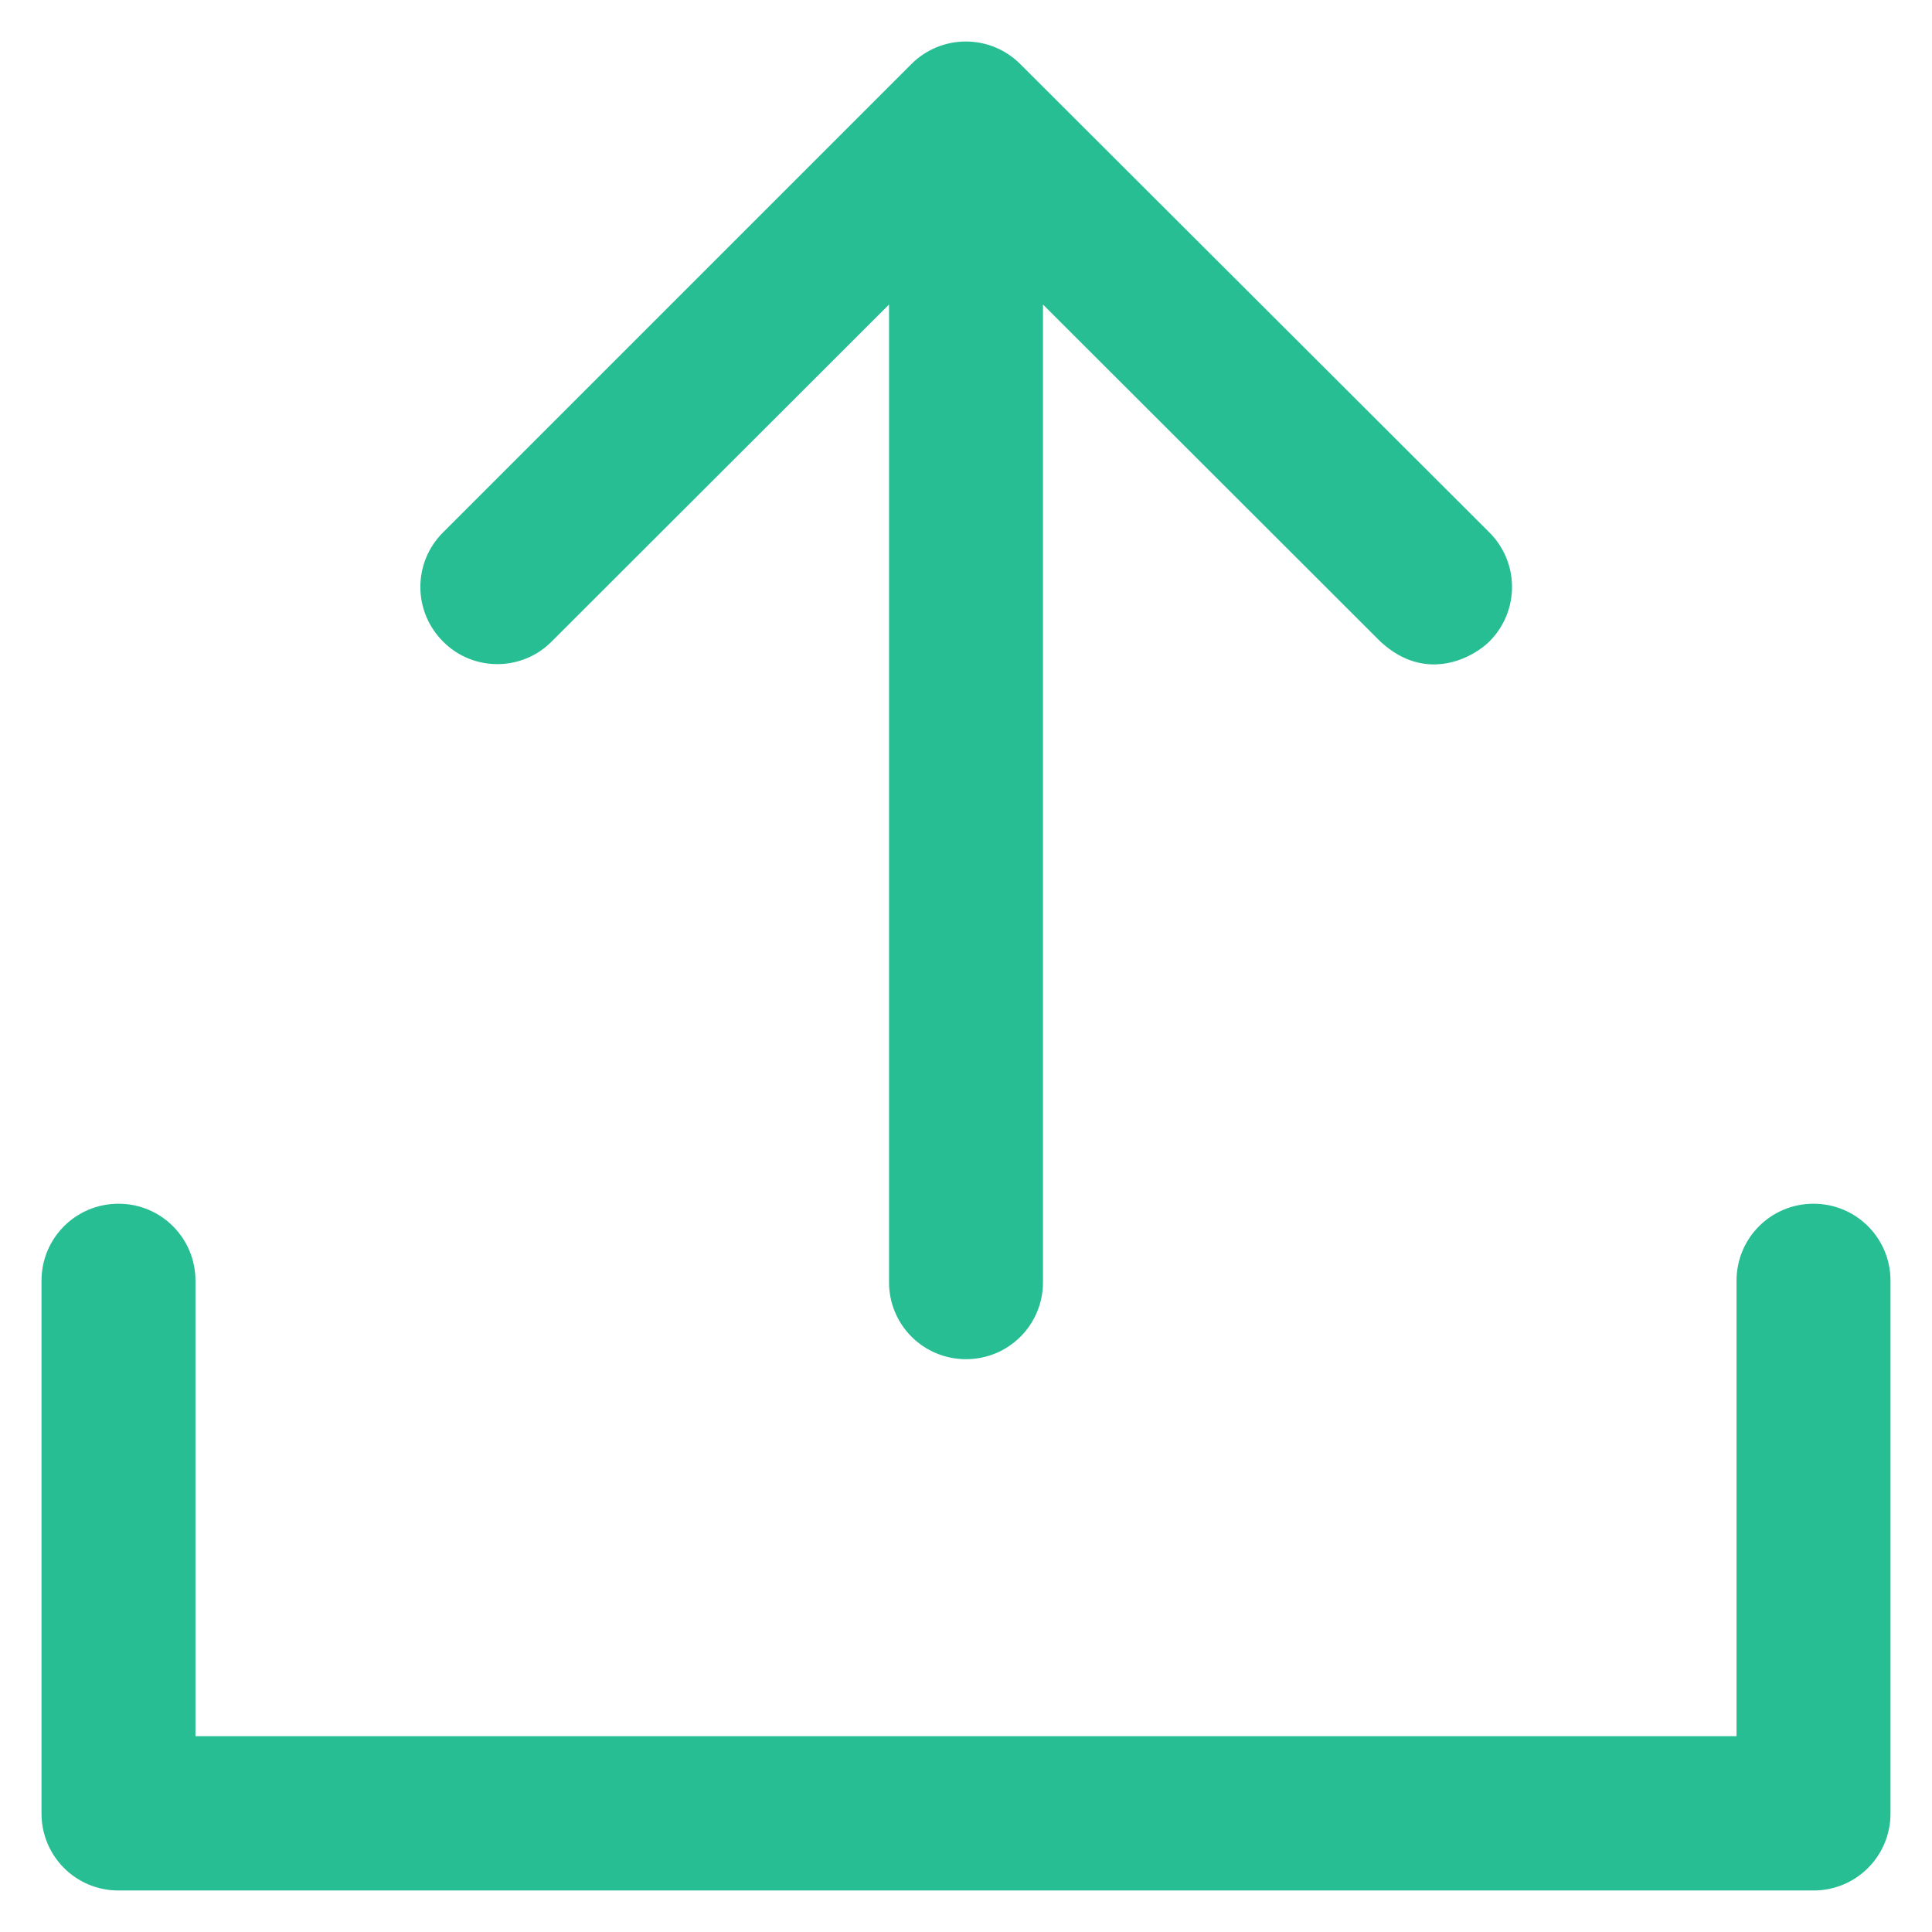
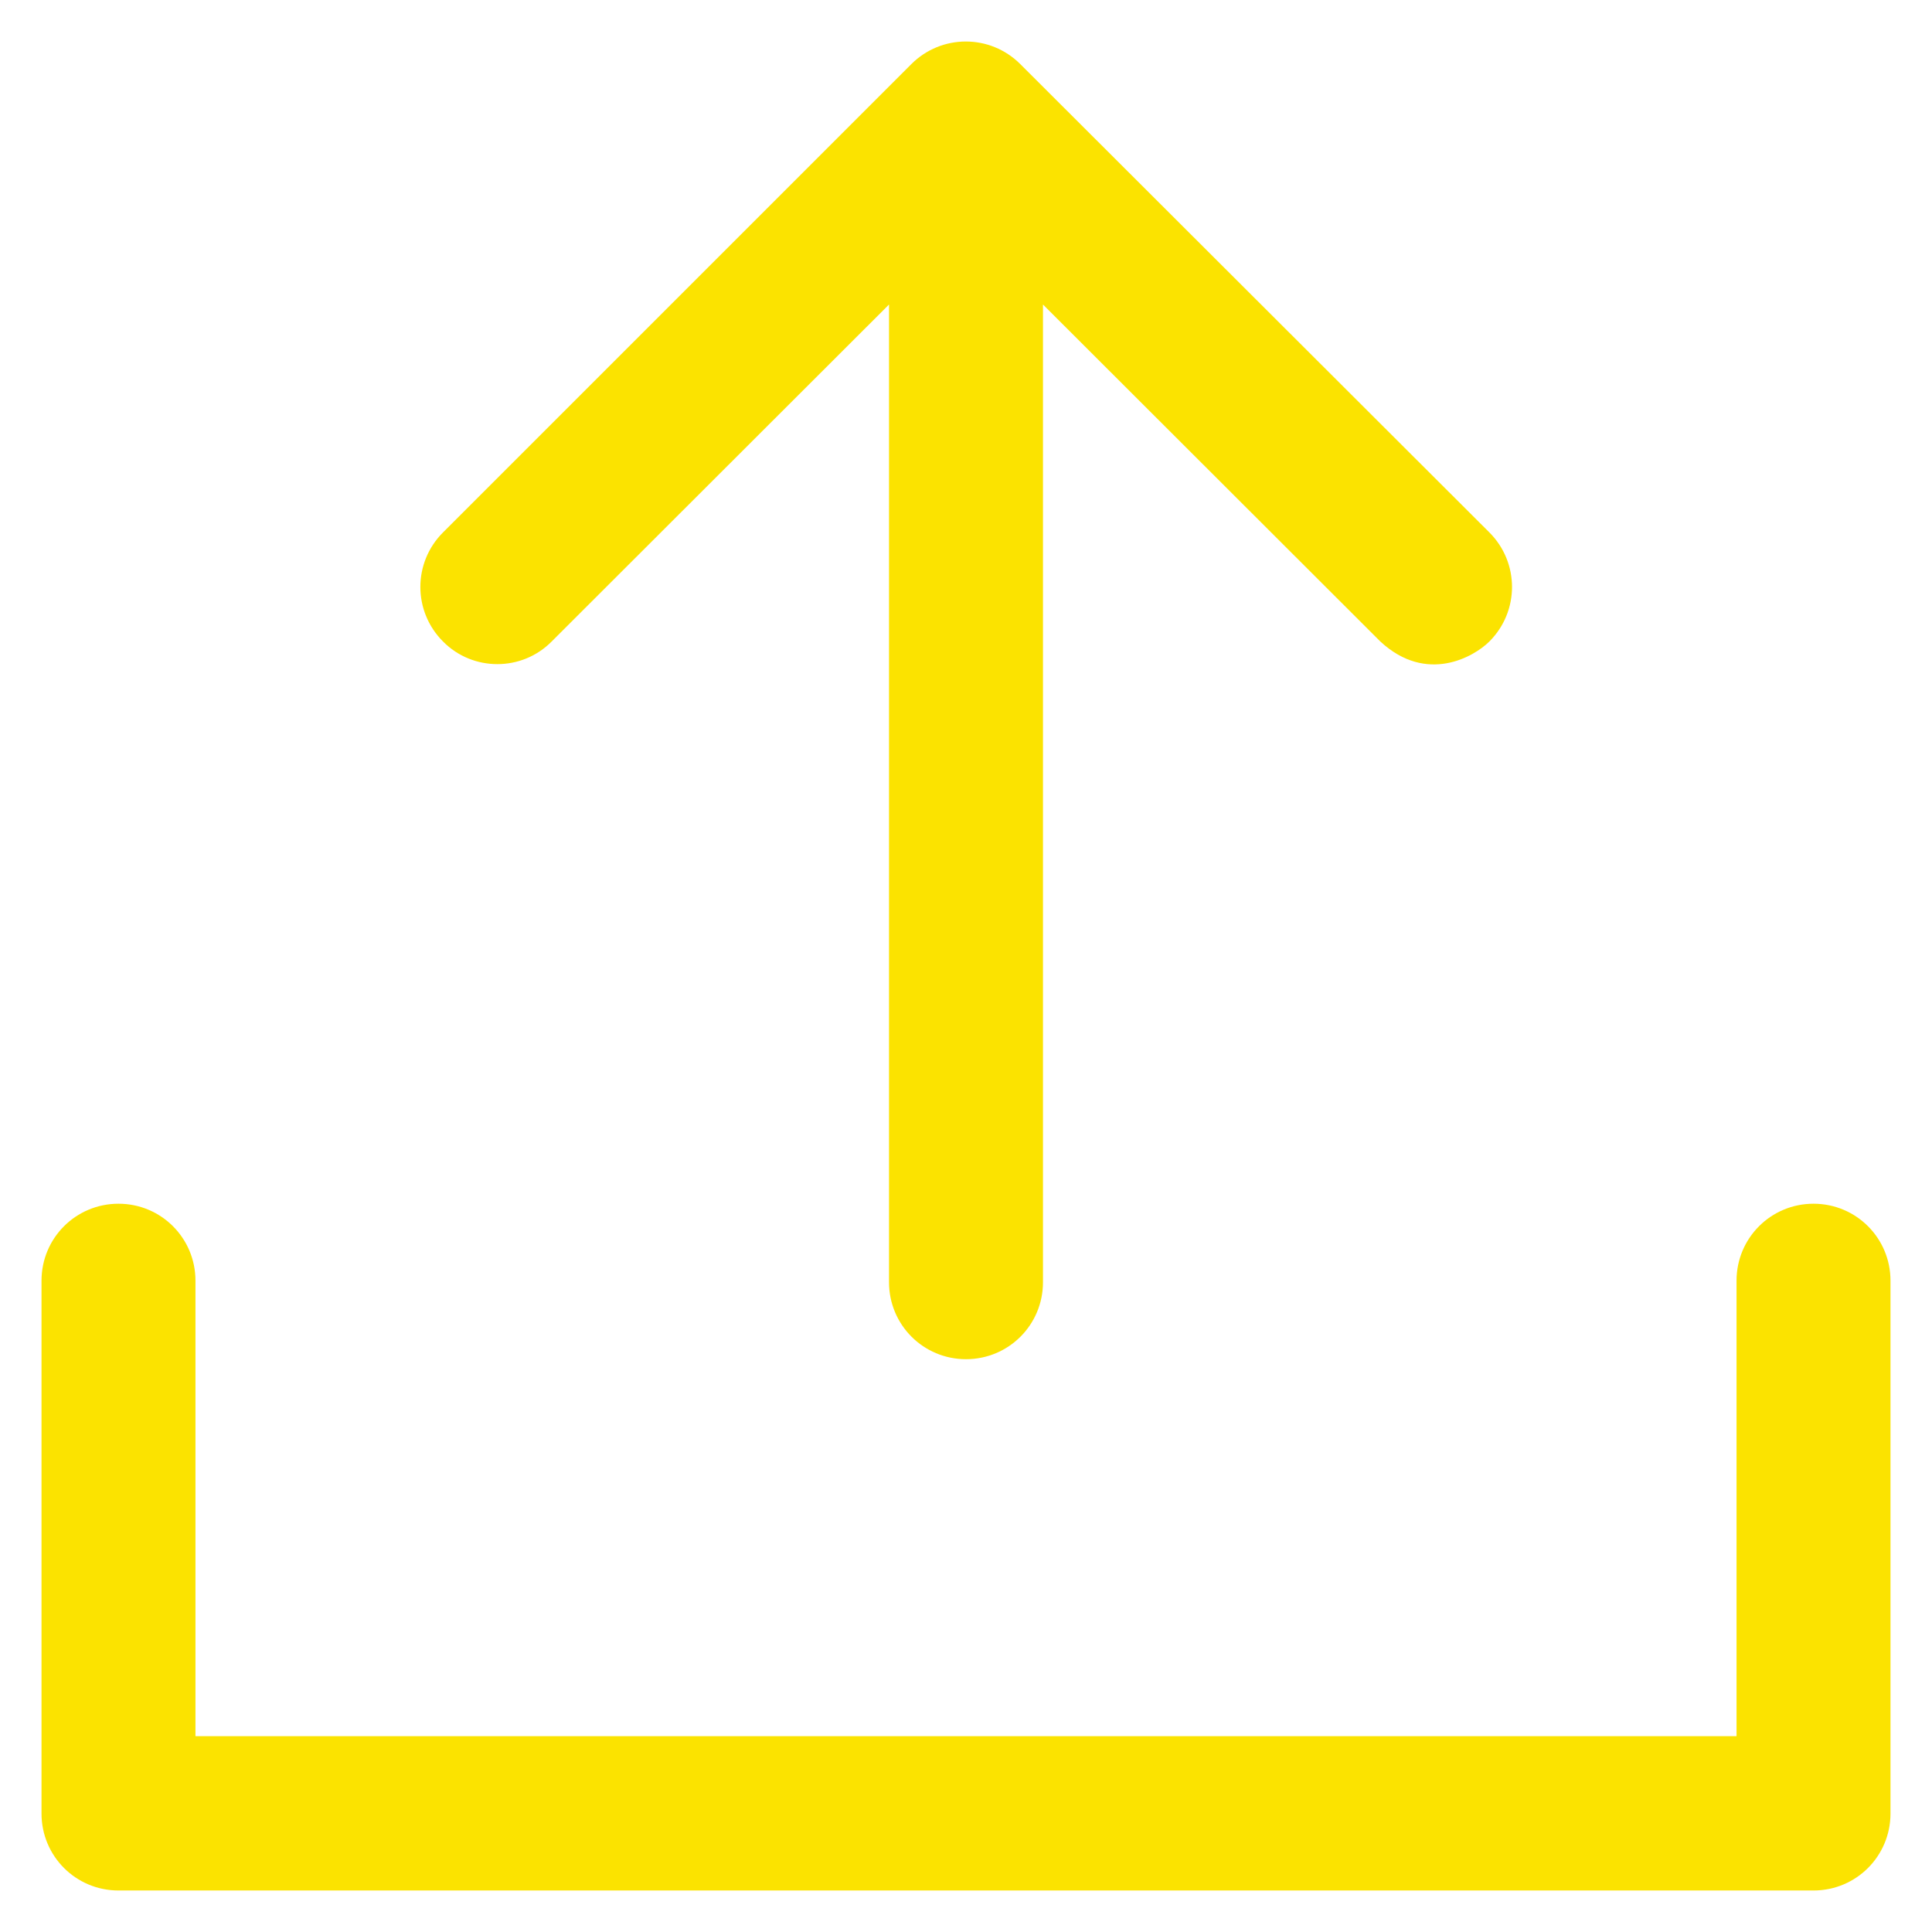
<svg xmlns="http://www.w3.org/2000/svg" version="1.1" viewBox="0 0 512 512" enable-background="new 0 0 512 512">
  <g>
    <g>
-       <path d="M480.6,319c-11.3,0-20.4,9.1-20.4,20.4v120.7H51.8V339.4c0-11.3-9.1-20.4-20.4-20.4c-11.3,0-20.4,9.1-20.4,20.4v141.2    c0,11.3,9.1,20.4,20.4,20.4h449.2c11.3,0,20.4-9.1,20.4-20.4V339.4C501,328.1,491.9,319,480.6,319z" fill="#27be94" />
-       <path d="m146.2,170l89.4-89.3v259.1c0,11.3 9.1,20.4 20.4,20.4 11.3,0 20.4-9.1 20.4-20.4v-259.1l89.4,89.3c12.3,11.4 24.9,4 28.9,0 8-8 8-20.9 0-28.9l-124.3-124.1c-8-8-20.9-8-28.9,0l-124.1,124.1c-8,8-8,20.9 0,28.9 7.9,8 20.9,8 28.8,0z" fill="#27be94" />
+       <path d="M480.6,319c-11.3,0-20.4,9.1-20.4,20.4v120.7H51.8V339.4c0-11.3-9.1-20.4-20.4-20.4c-11.3,0-20.4,9.1-20.4,20.4v141.2    c0,11.3,9.1,20.4,20.4,20.4h449.2c11.3,0,20.4-9.1,20.4-20.4V339.4C501,328.1,491.9,319,480.6,319z" fill="#fbe300" />
+       <path d="m146.2,170l89.4-89.3v259.1c0,11.3 9.1,20.4 20.4,20.4 11.3,0 20.4-9.1 20.4-20.4v-259.1l89.4,89.3c12.3,11.4 24.9,4 28.9,0 8-8 8-20.9 0-28.9l-124.3-124.1c-8-8-20.9-8-28.9,0l-124.1,124.1c-8,8-8,20.9 0,28.9 7.9,8 20.9,8 28.8,0z" fill="#fbe300" />
    </g>
  </g>
</svg>
